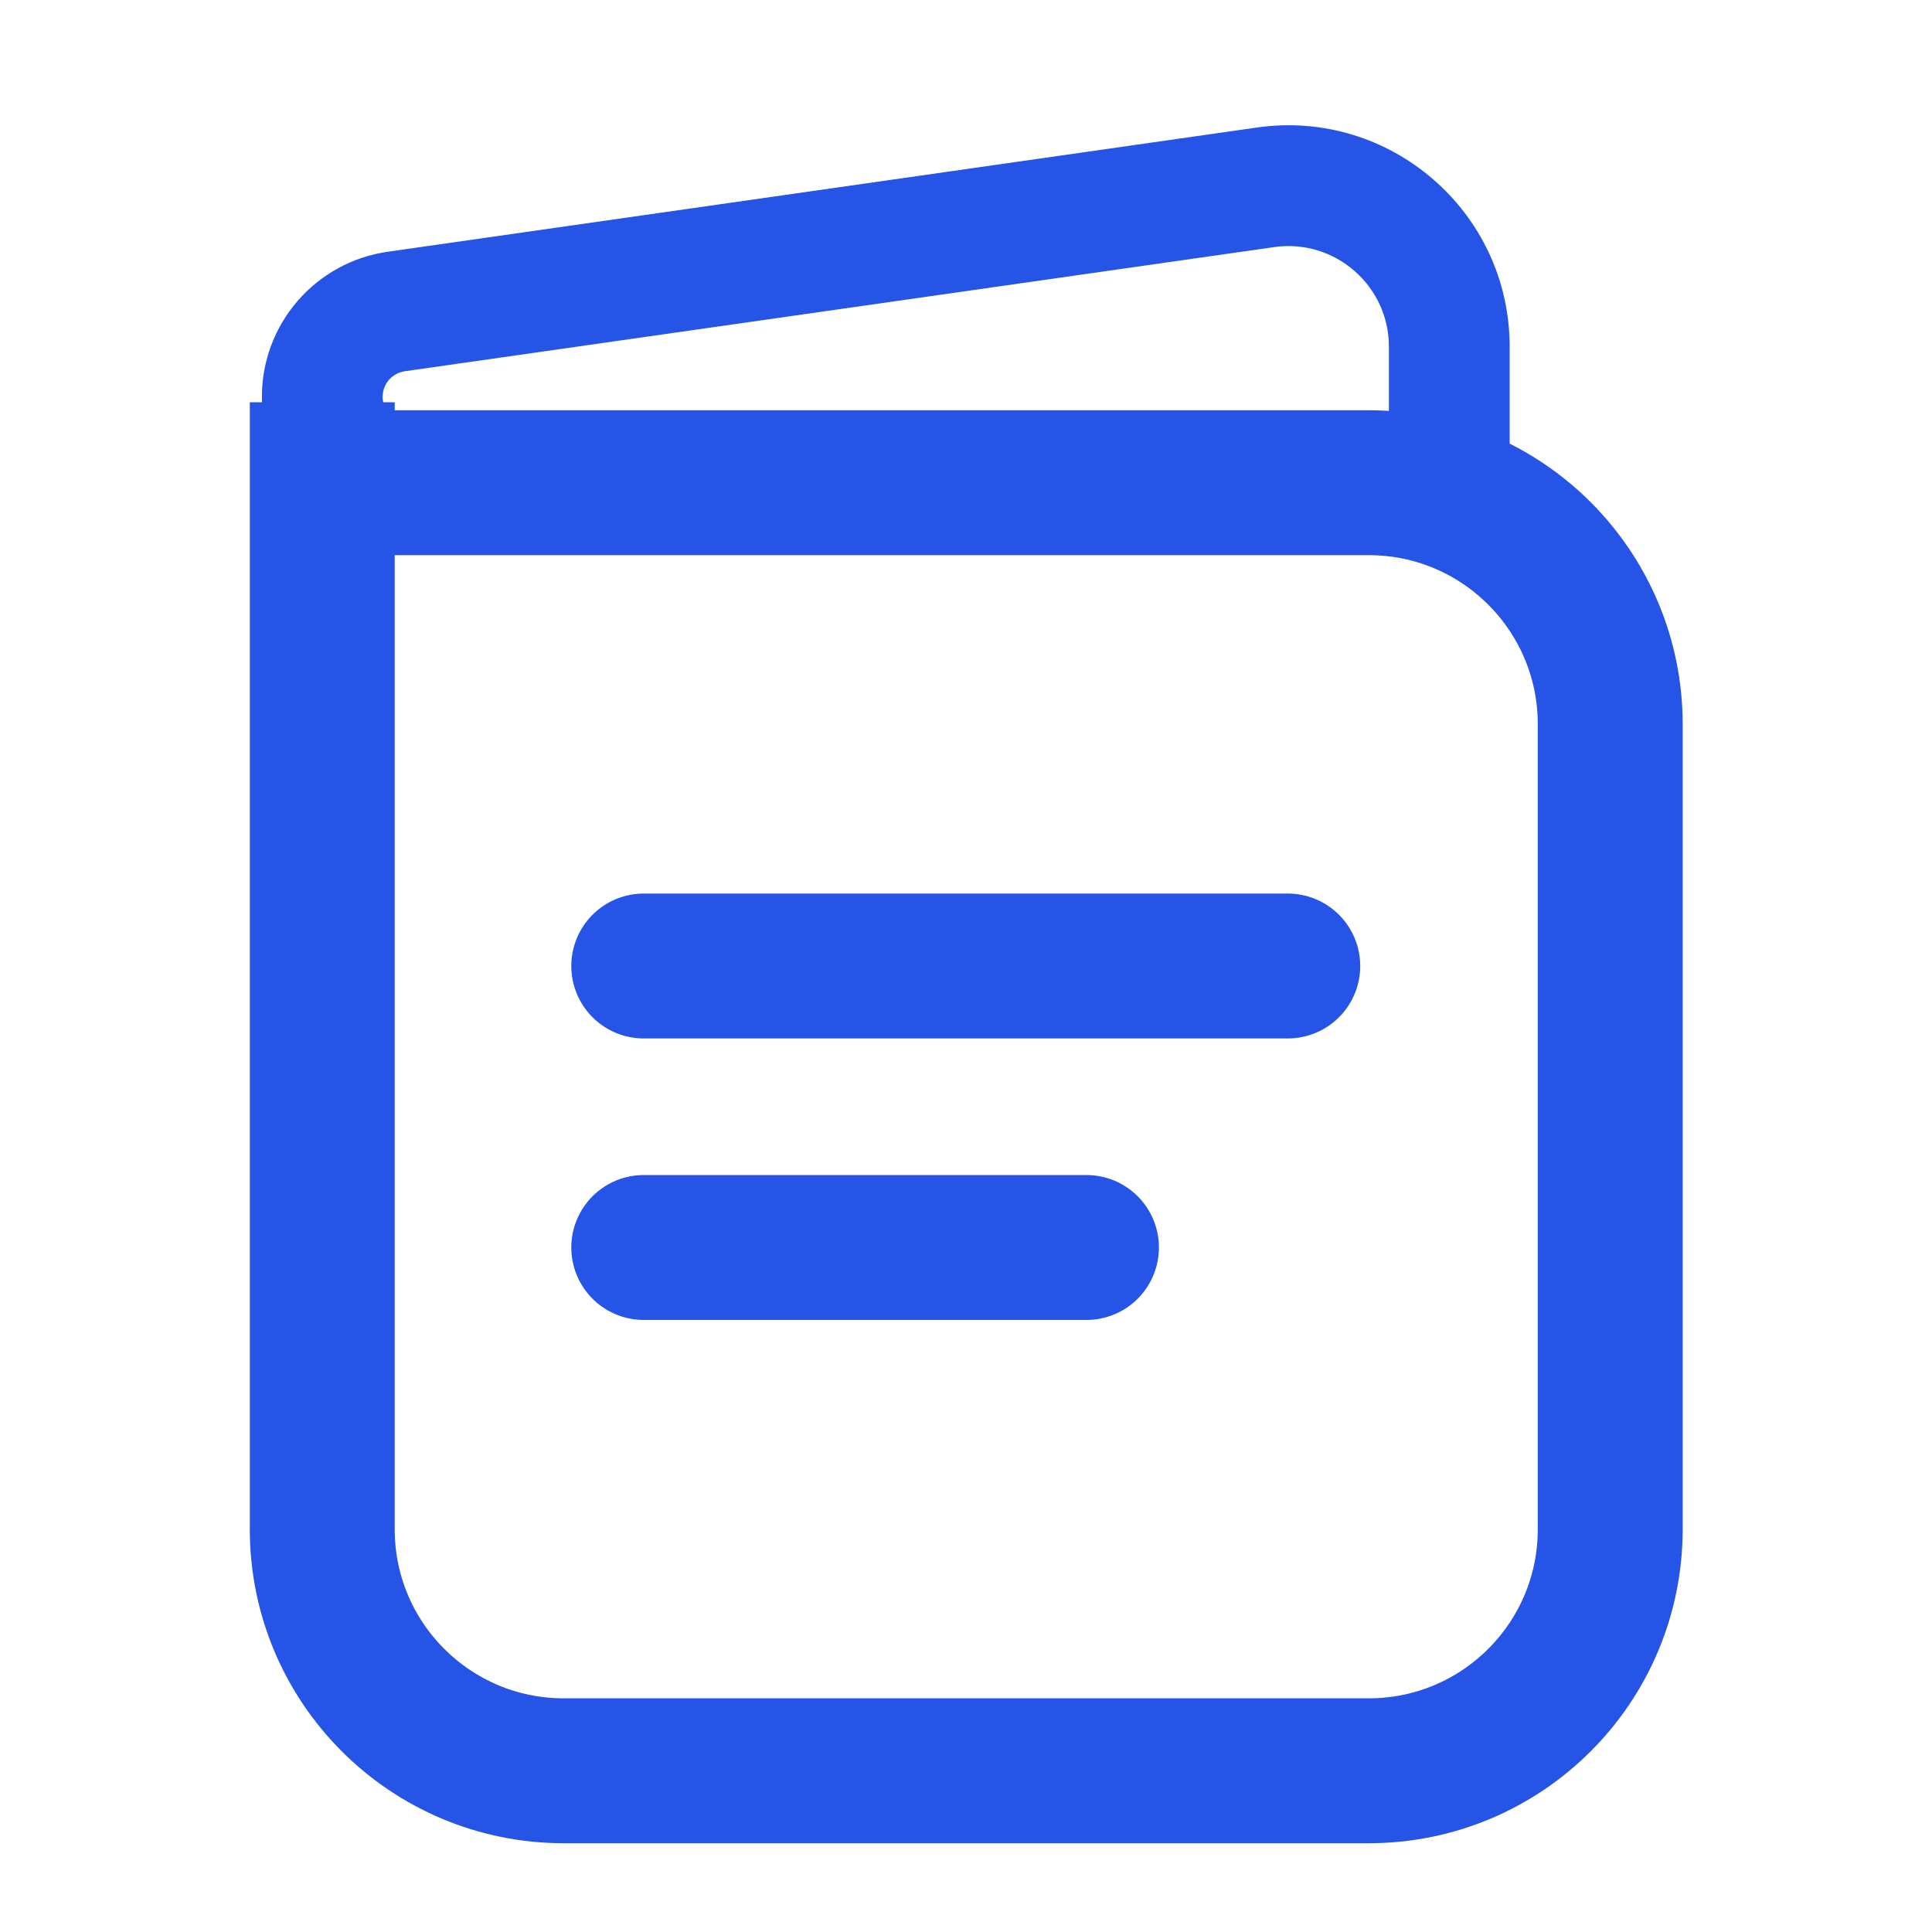
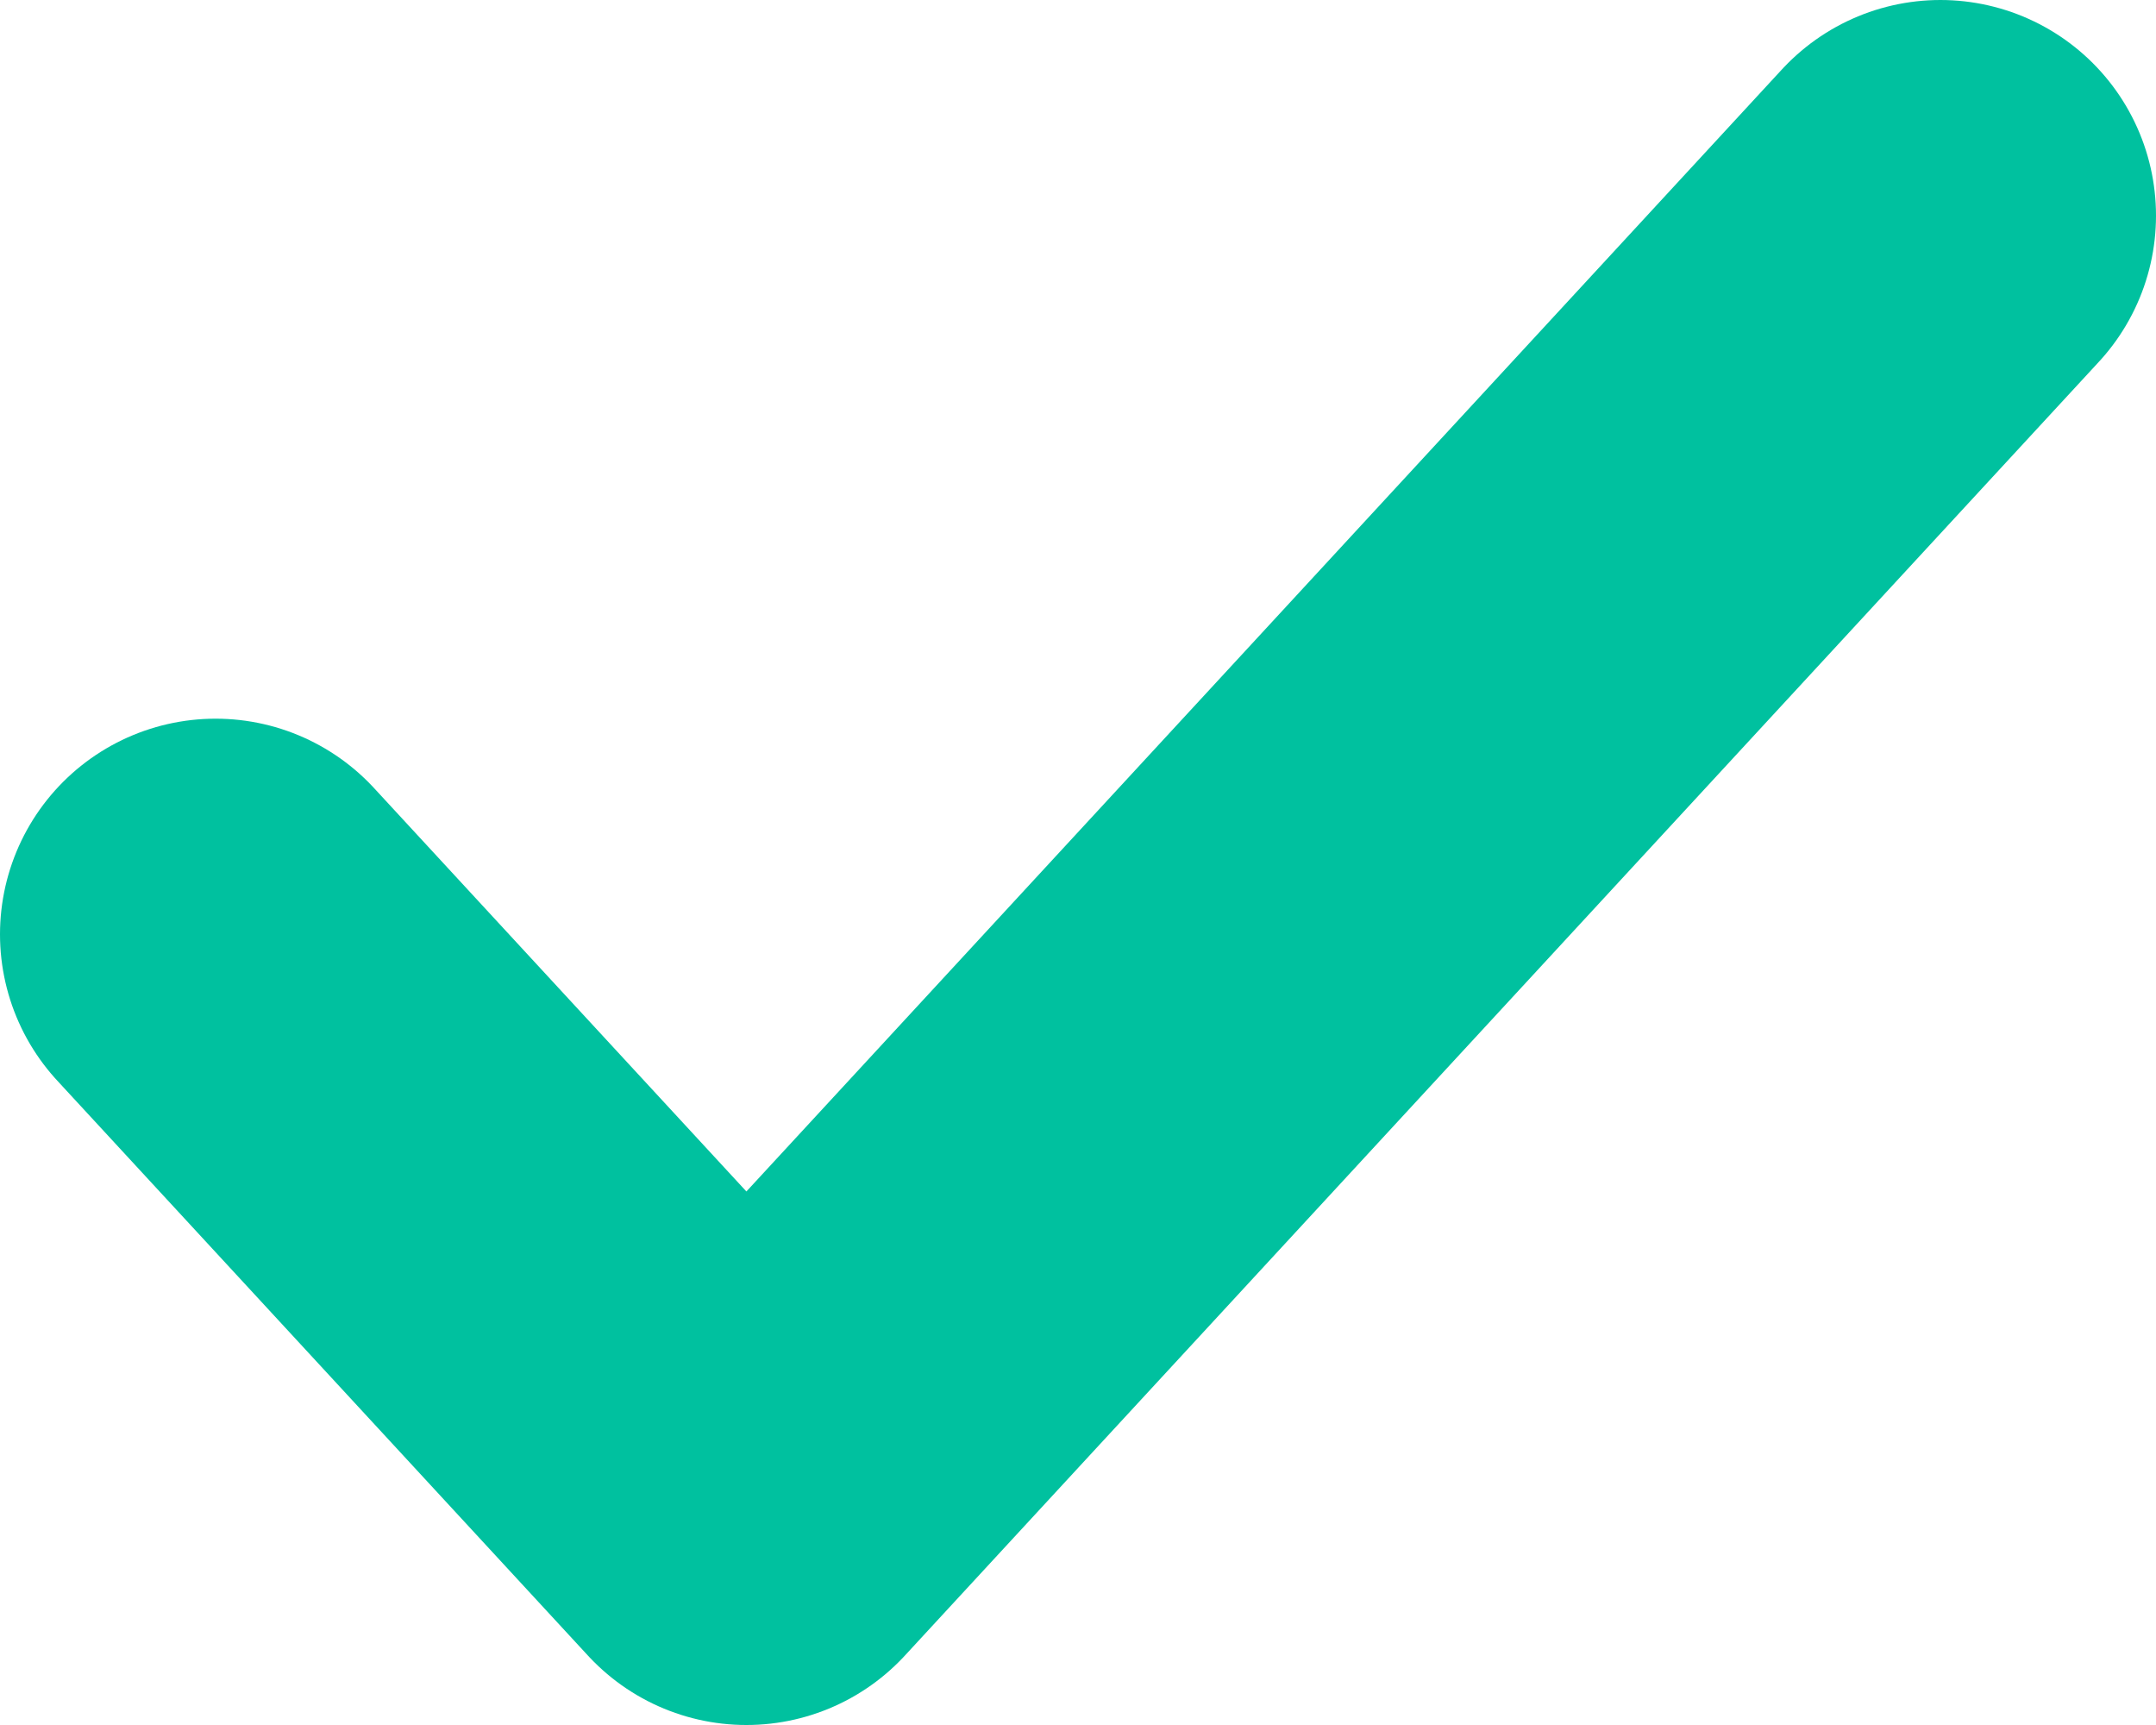
- <svg xmlns="http://www.w3.org/2000/svg" width="20" height="20" viewBox="0 0 20 20" fill="none">
-   <path d="M3.336 4.997V15.831C3.336 17.212 4.455 18.331 5.836 18.331H14.169C15.55 18.331 16.669 17.212 16.669 15.831V7.497C16.669 6.117 15.55 4.997 14.169 4.997H3.336ZM3.336 4.997V4.164" stroke="#2554E7" stroke-width="1.5" />
-   <path d="M15.003 5.001V5.626H15.628V5.001H15.003ZM4.229 5.626H15.003V4.376H4.229V5.626ZM15.628 5.001V3.589H14.378V5.001H15.628ZM13.012 1.32L4.014 2.606L4.191 3.843L13.189 2.558L13.012 1.32ZM4.014 2.606C3.266 2.713 2.711 3.353 2.711 4.108H3.961C3.961 3.975 4.059 3.862 4.191 3.843L4.014 2.606ZM15.628 3.589C15.628 2.194 14.392 1.123 13.012 1.32L13.189 2.558C13.816 2.468 14.378 2.955 14.378 3.589H15.628ZM4.229 4.376C4.081 4.376 3.961 4.256 3.961 4.108H2.711C2.711 4.946 3.39 5.626 4.229 5.626V4.376Z" fill="#2554E7" />
-   <path d="M6.664 10H13.331" stroke="#2554E7" stroke-width="1.5" stroke-linecap="round" />
-   <path d="M6.664 12.914H11.247" stroke="#2554E7" stroke-width="1.5" stroke-linecap="round" />
+ <svg xmlns="http://www.w3.org/2000/svg" width="10" height="8" viewBox="0 0 10 8" fill="none">
+   <path d="M1 4.333L3.462 7L9 1" stroke="#00c19f" stroke-width="2" stroke-linecap="round" stroke-linejoin="round" />
</svg>
